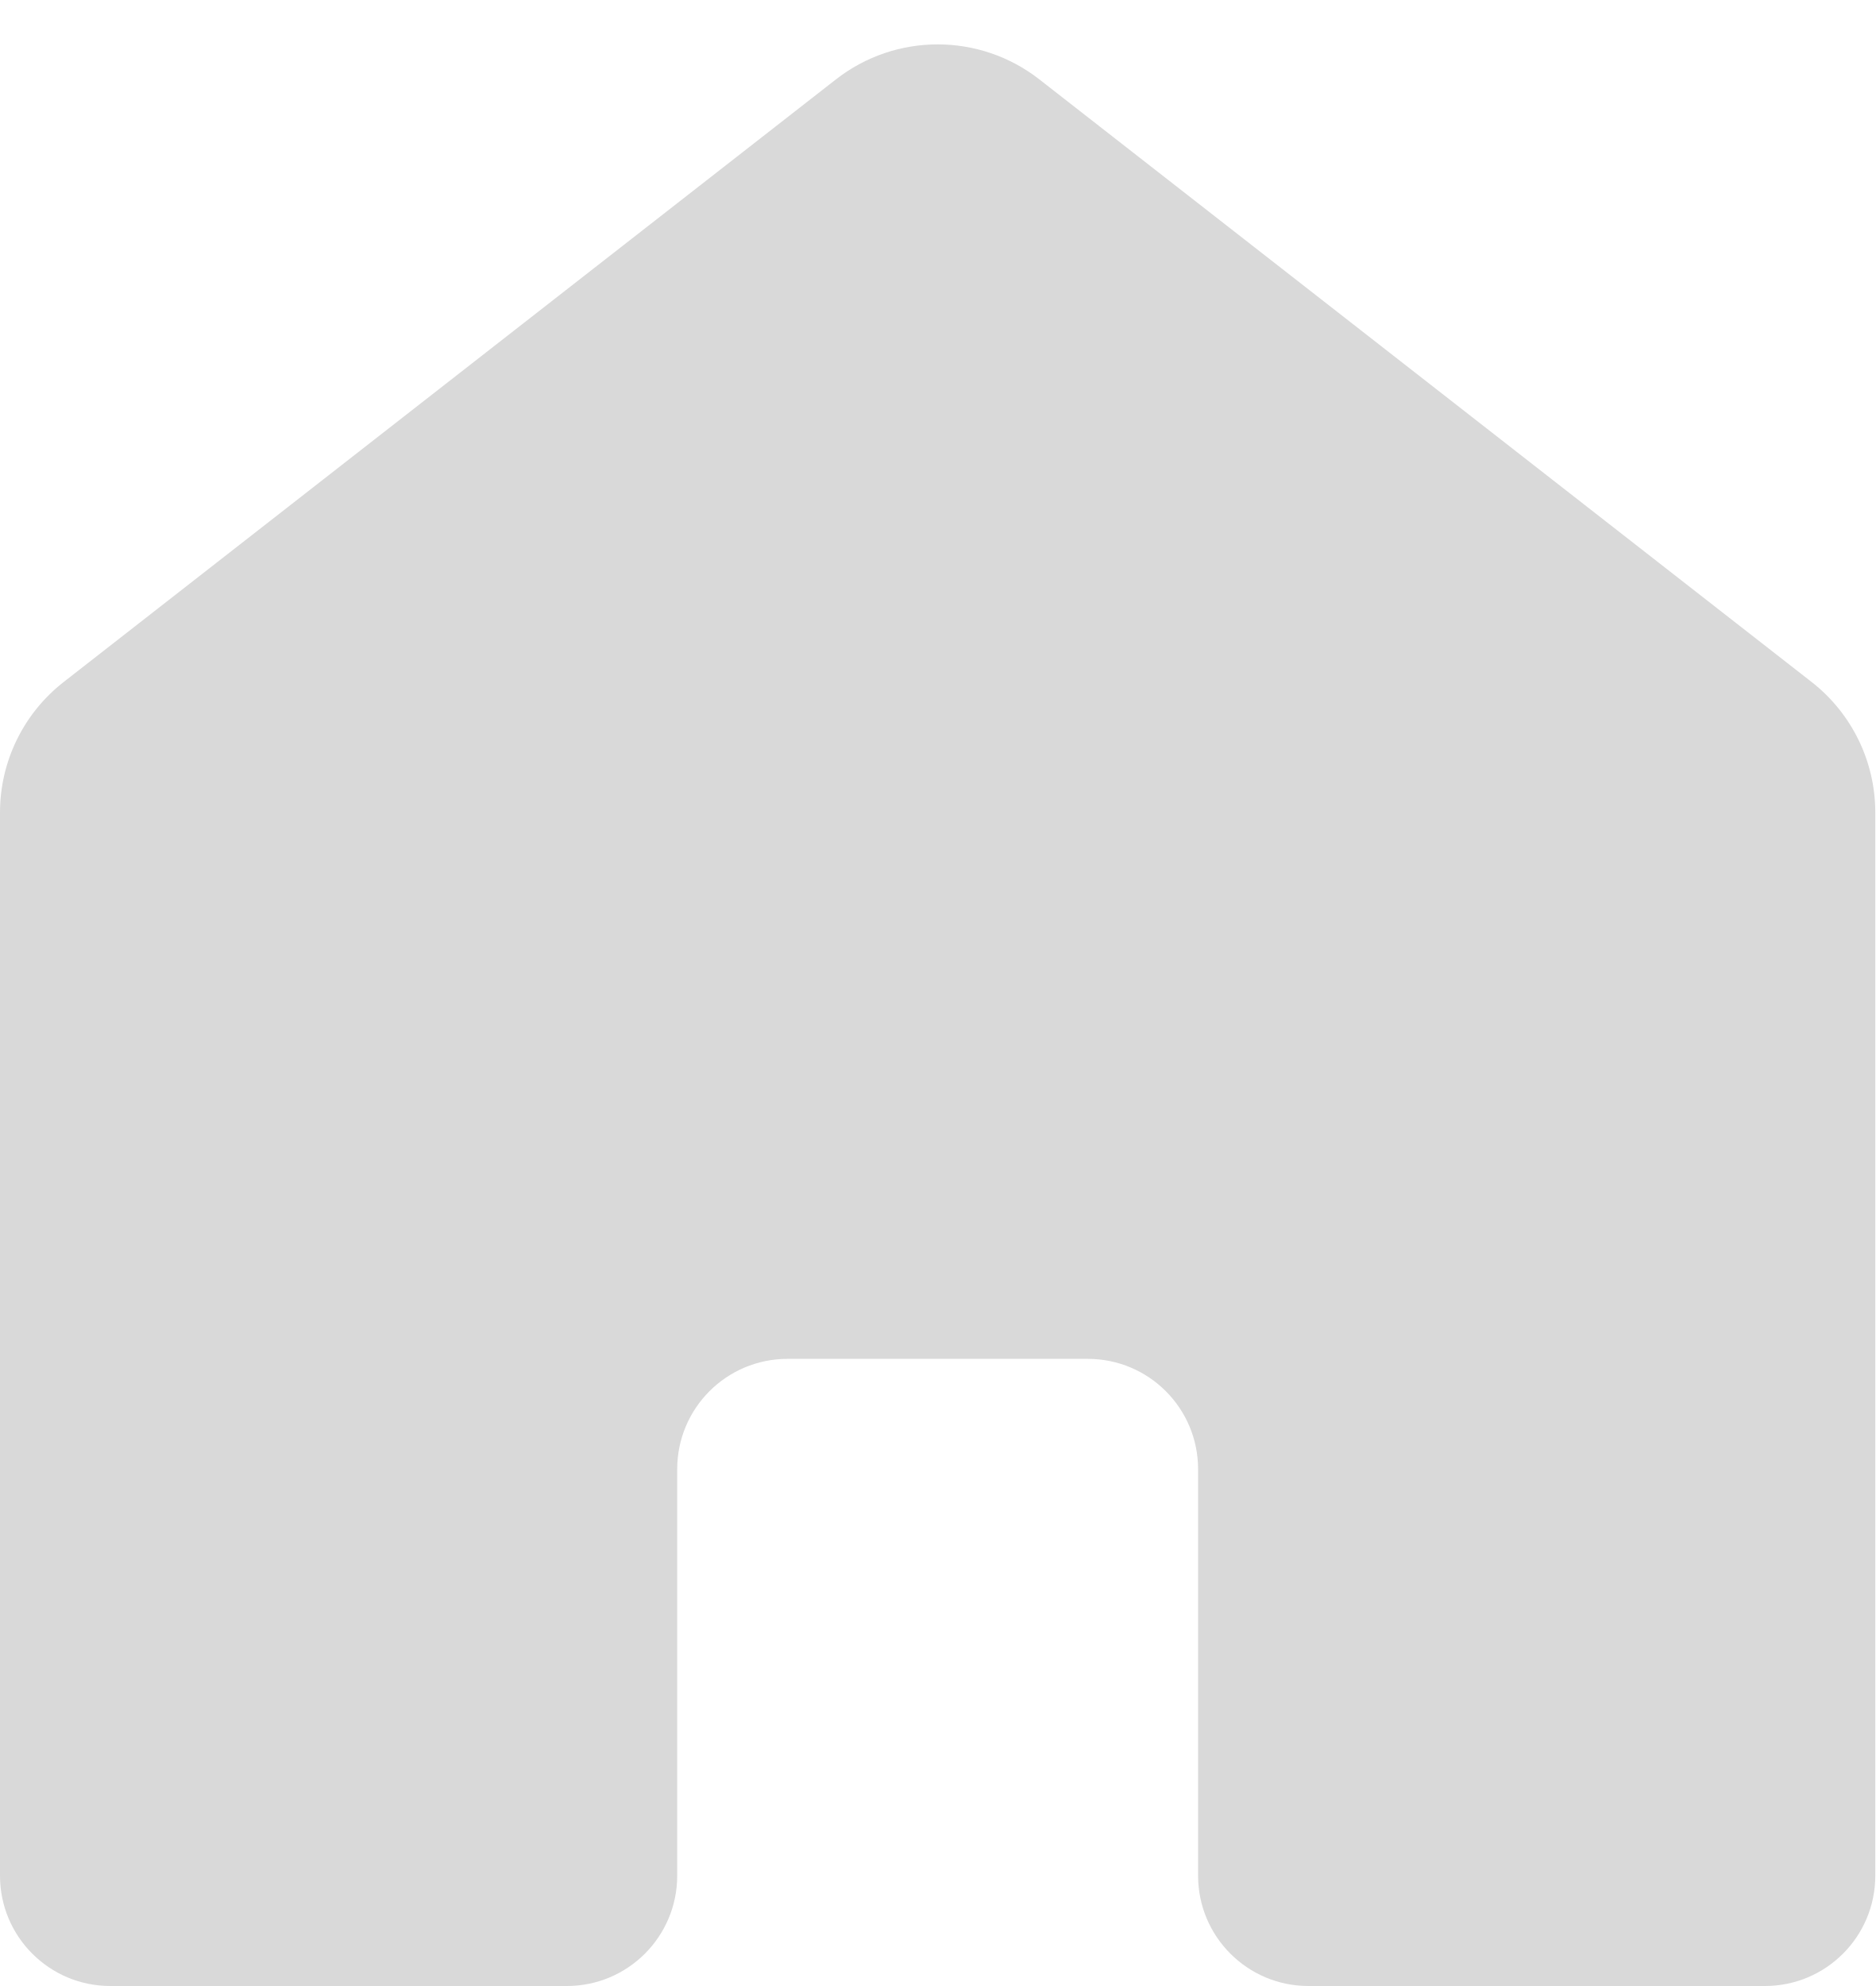
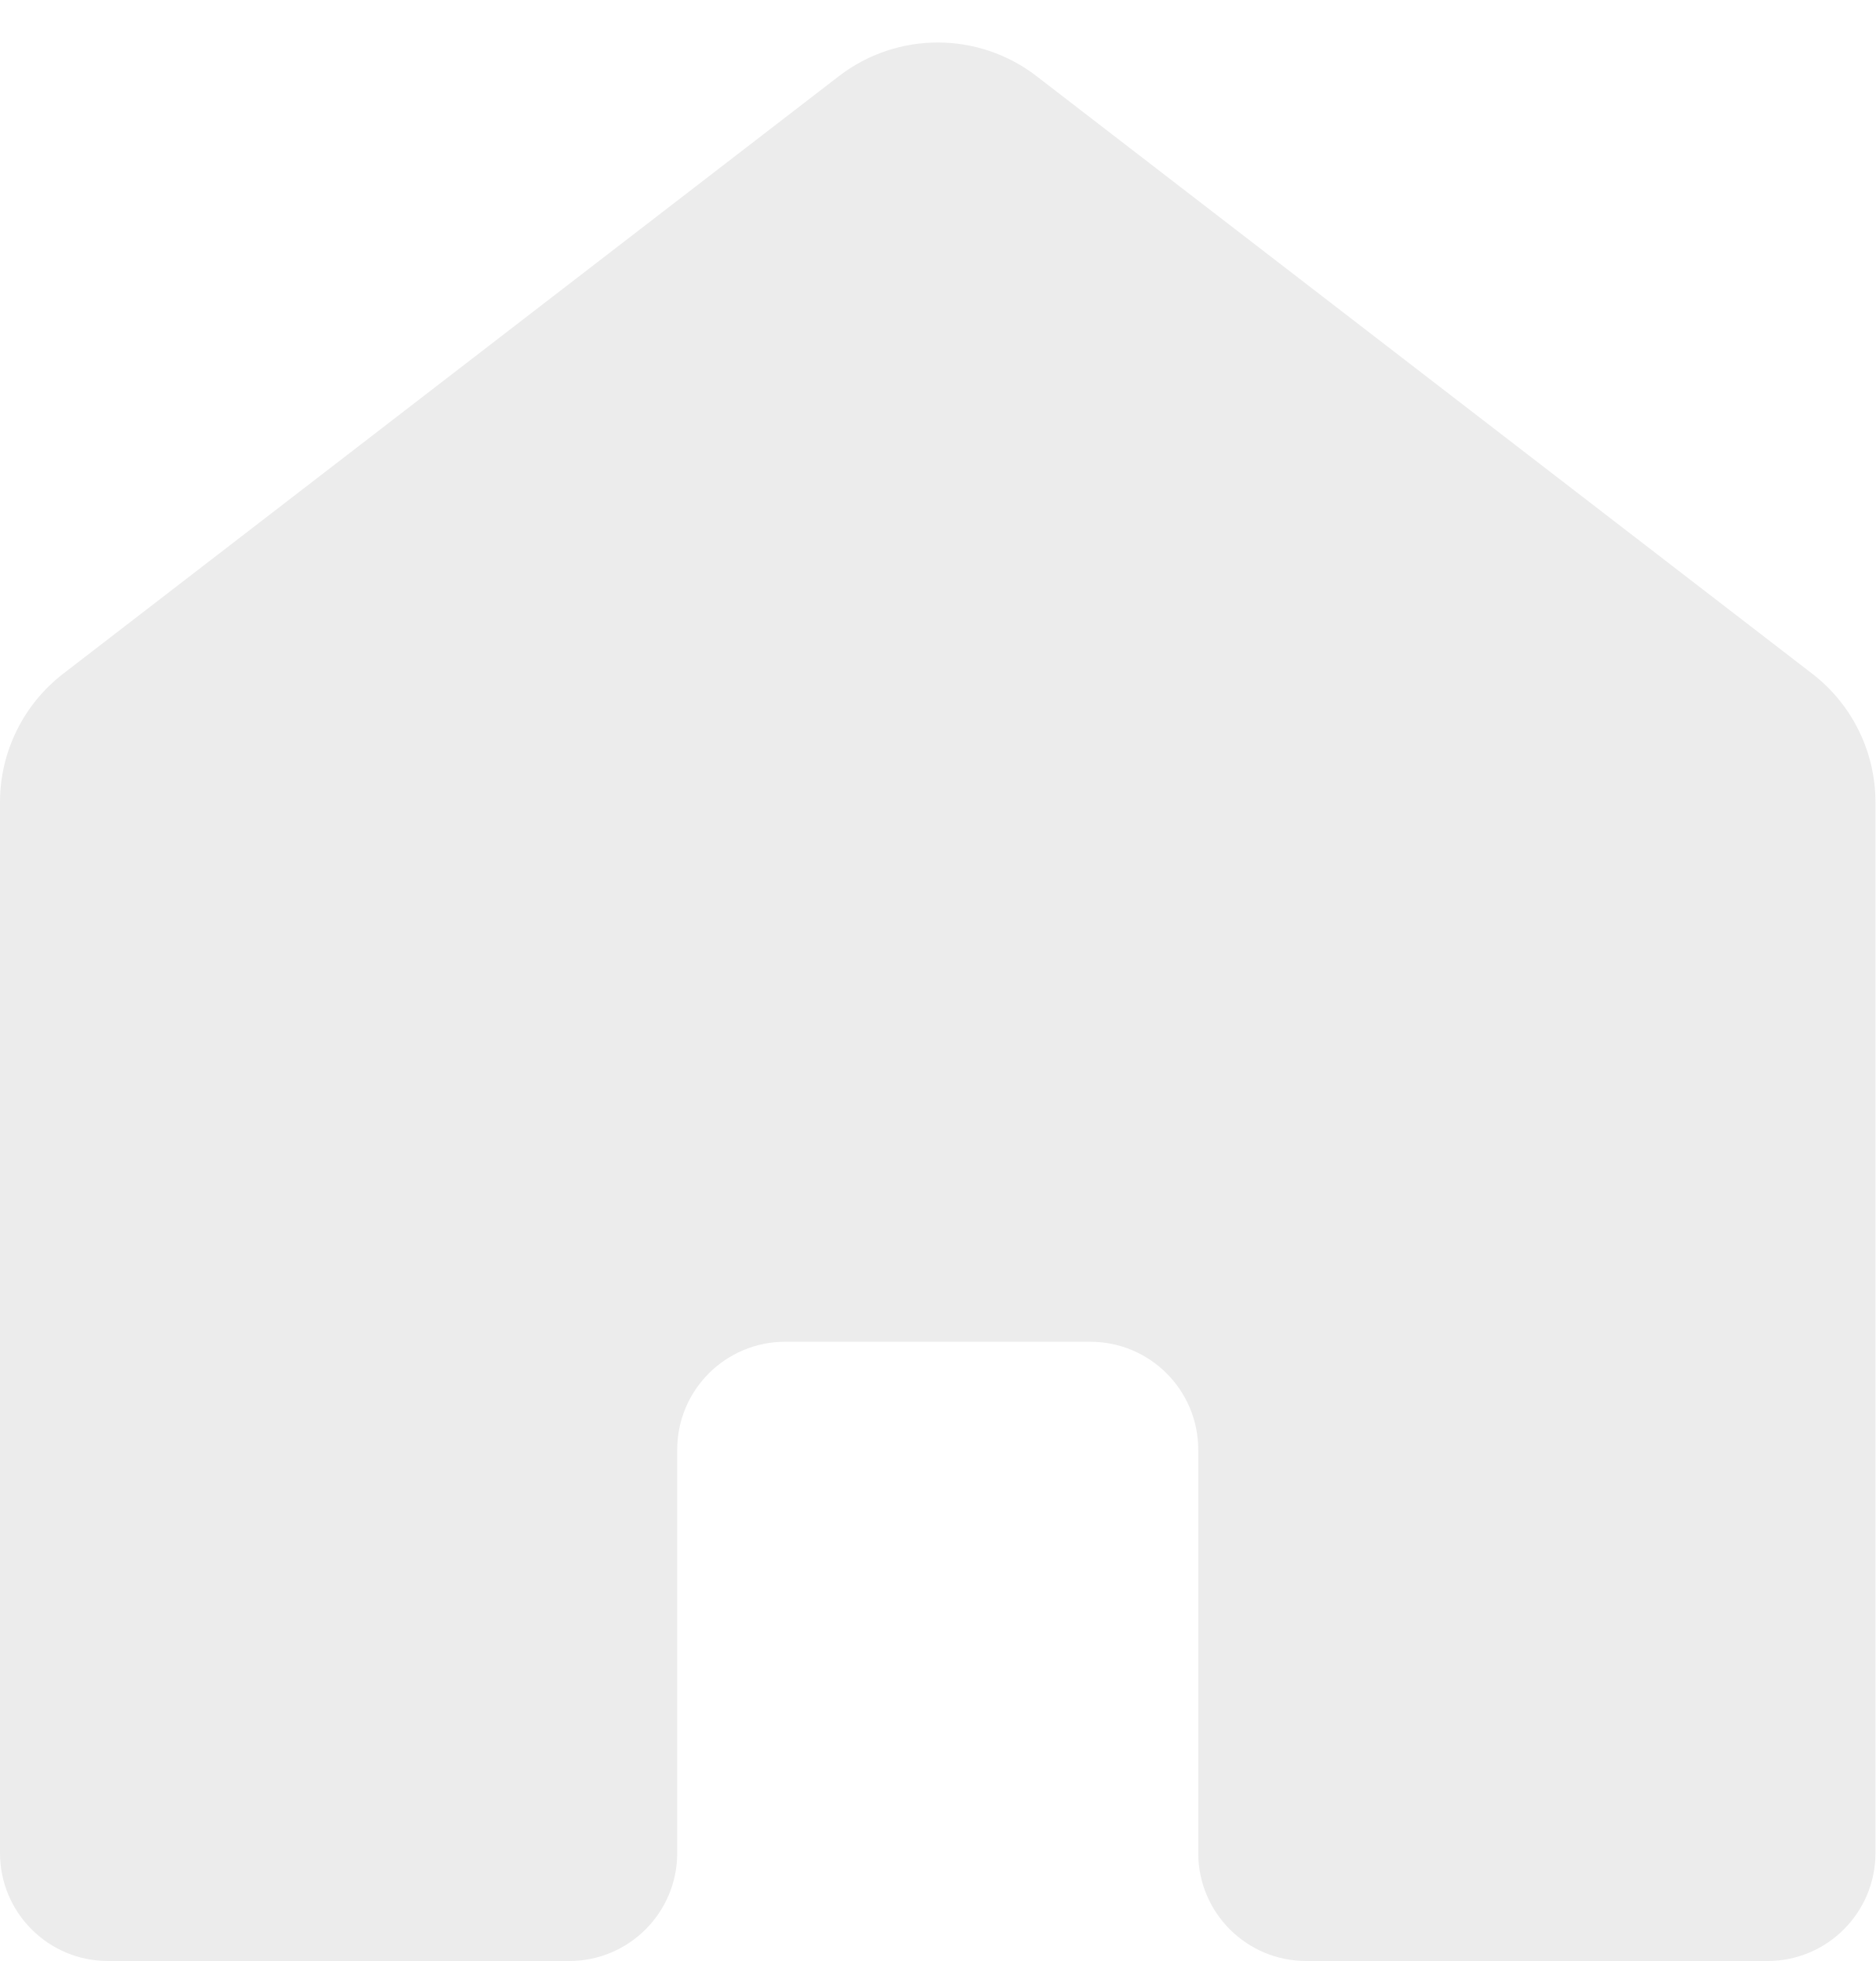
- <svg xmlns="http://www.w3.org/2000/svg" width="34" height="36" viewBox="0 0 34 36" fill="none">
-   <path d="M0 14.728C0 13.803 0.426 12.931 1.155 12.362L15.155 1.44C16.239 0.593 17.761 0.593 18.845 1.44L32.845 12.362C33.574 12.931 34 13.803 34 14.728V34C34 35.105 33.105 36 32 36H23.722C22.618 36 21.722 35.105 21.722 34V26.632C21.722 25.527 20.827 24.632 19.722 24.632H14.278C13.173 24.632 12.278 25.527 12.278 26.632V34C12.278 35.105 11.382 36 10.278 36H2C0.895 36 0 35.105 0 34V14.728Z" fill="#D9D9D9" />
+ <svg xmlns="http://www.w3.org/2000/svg" width="22" height="23" viewBox="0 0 22 23" fill="none">
+   <path d="M0 9.408C0 8.819 0.274 8.263 0.74 7.903L9.841 0.893C10.524 0.367 11.476 0.367 12.159 0.893L21.26 7.903C21.727 8.263 22 8.819 22 9.408V21.734C22 22.433 21.433 23 20.734 23H15.322C14.623 23 14.056 22.433 14.056 21.734V17.003C14.056 16.304 13.489 15.737 12.789 15.737H9.211C8.511 15.737 7.944 16.304 7.944 17.003V21.734C7.944 22.433 7.377 23 6.678 23H1.266C0.567 23 0 22.433 0 21.734V9.408Z" fill="#ECECEC" />
</svg>
